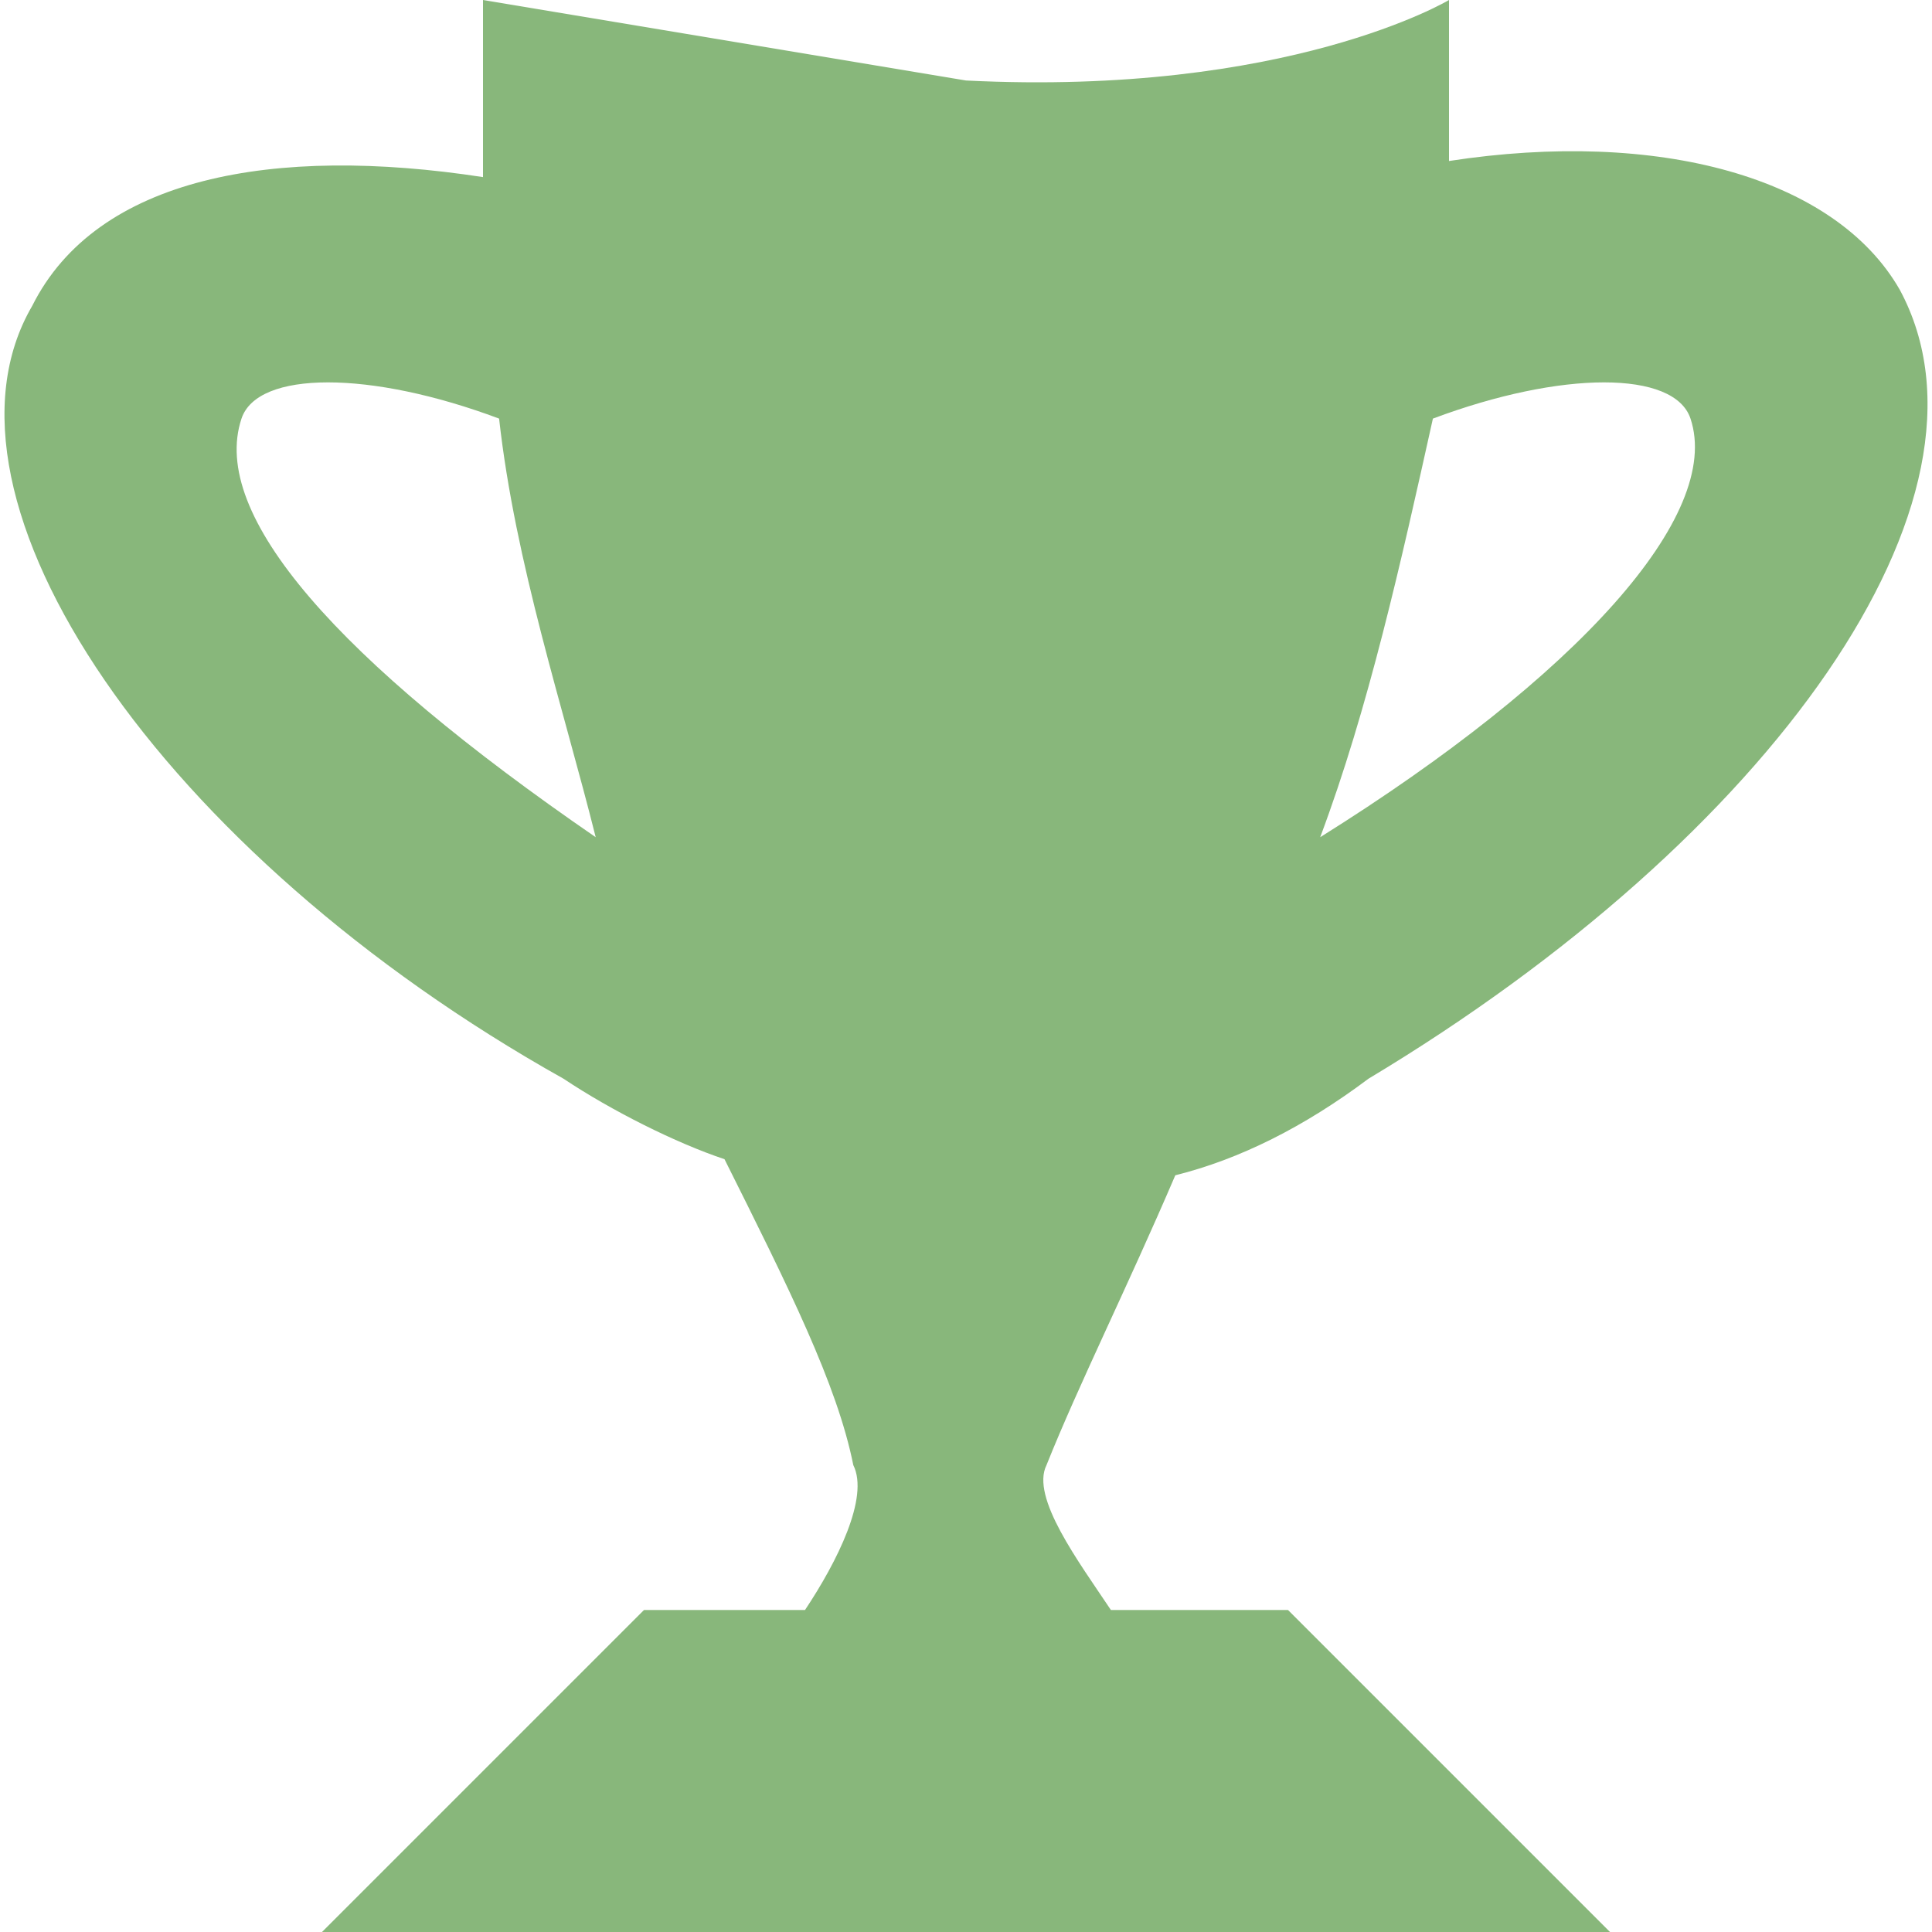
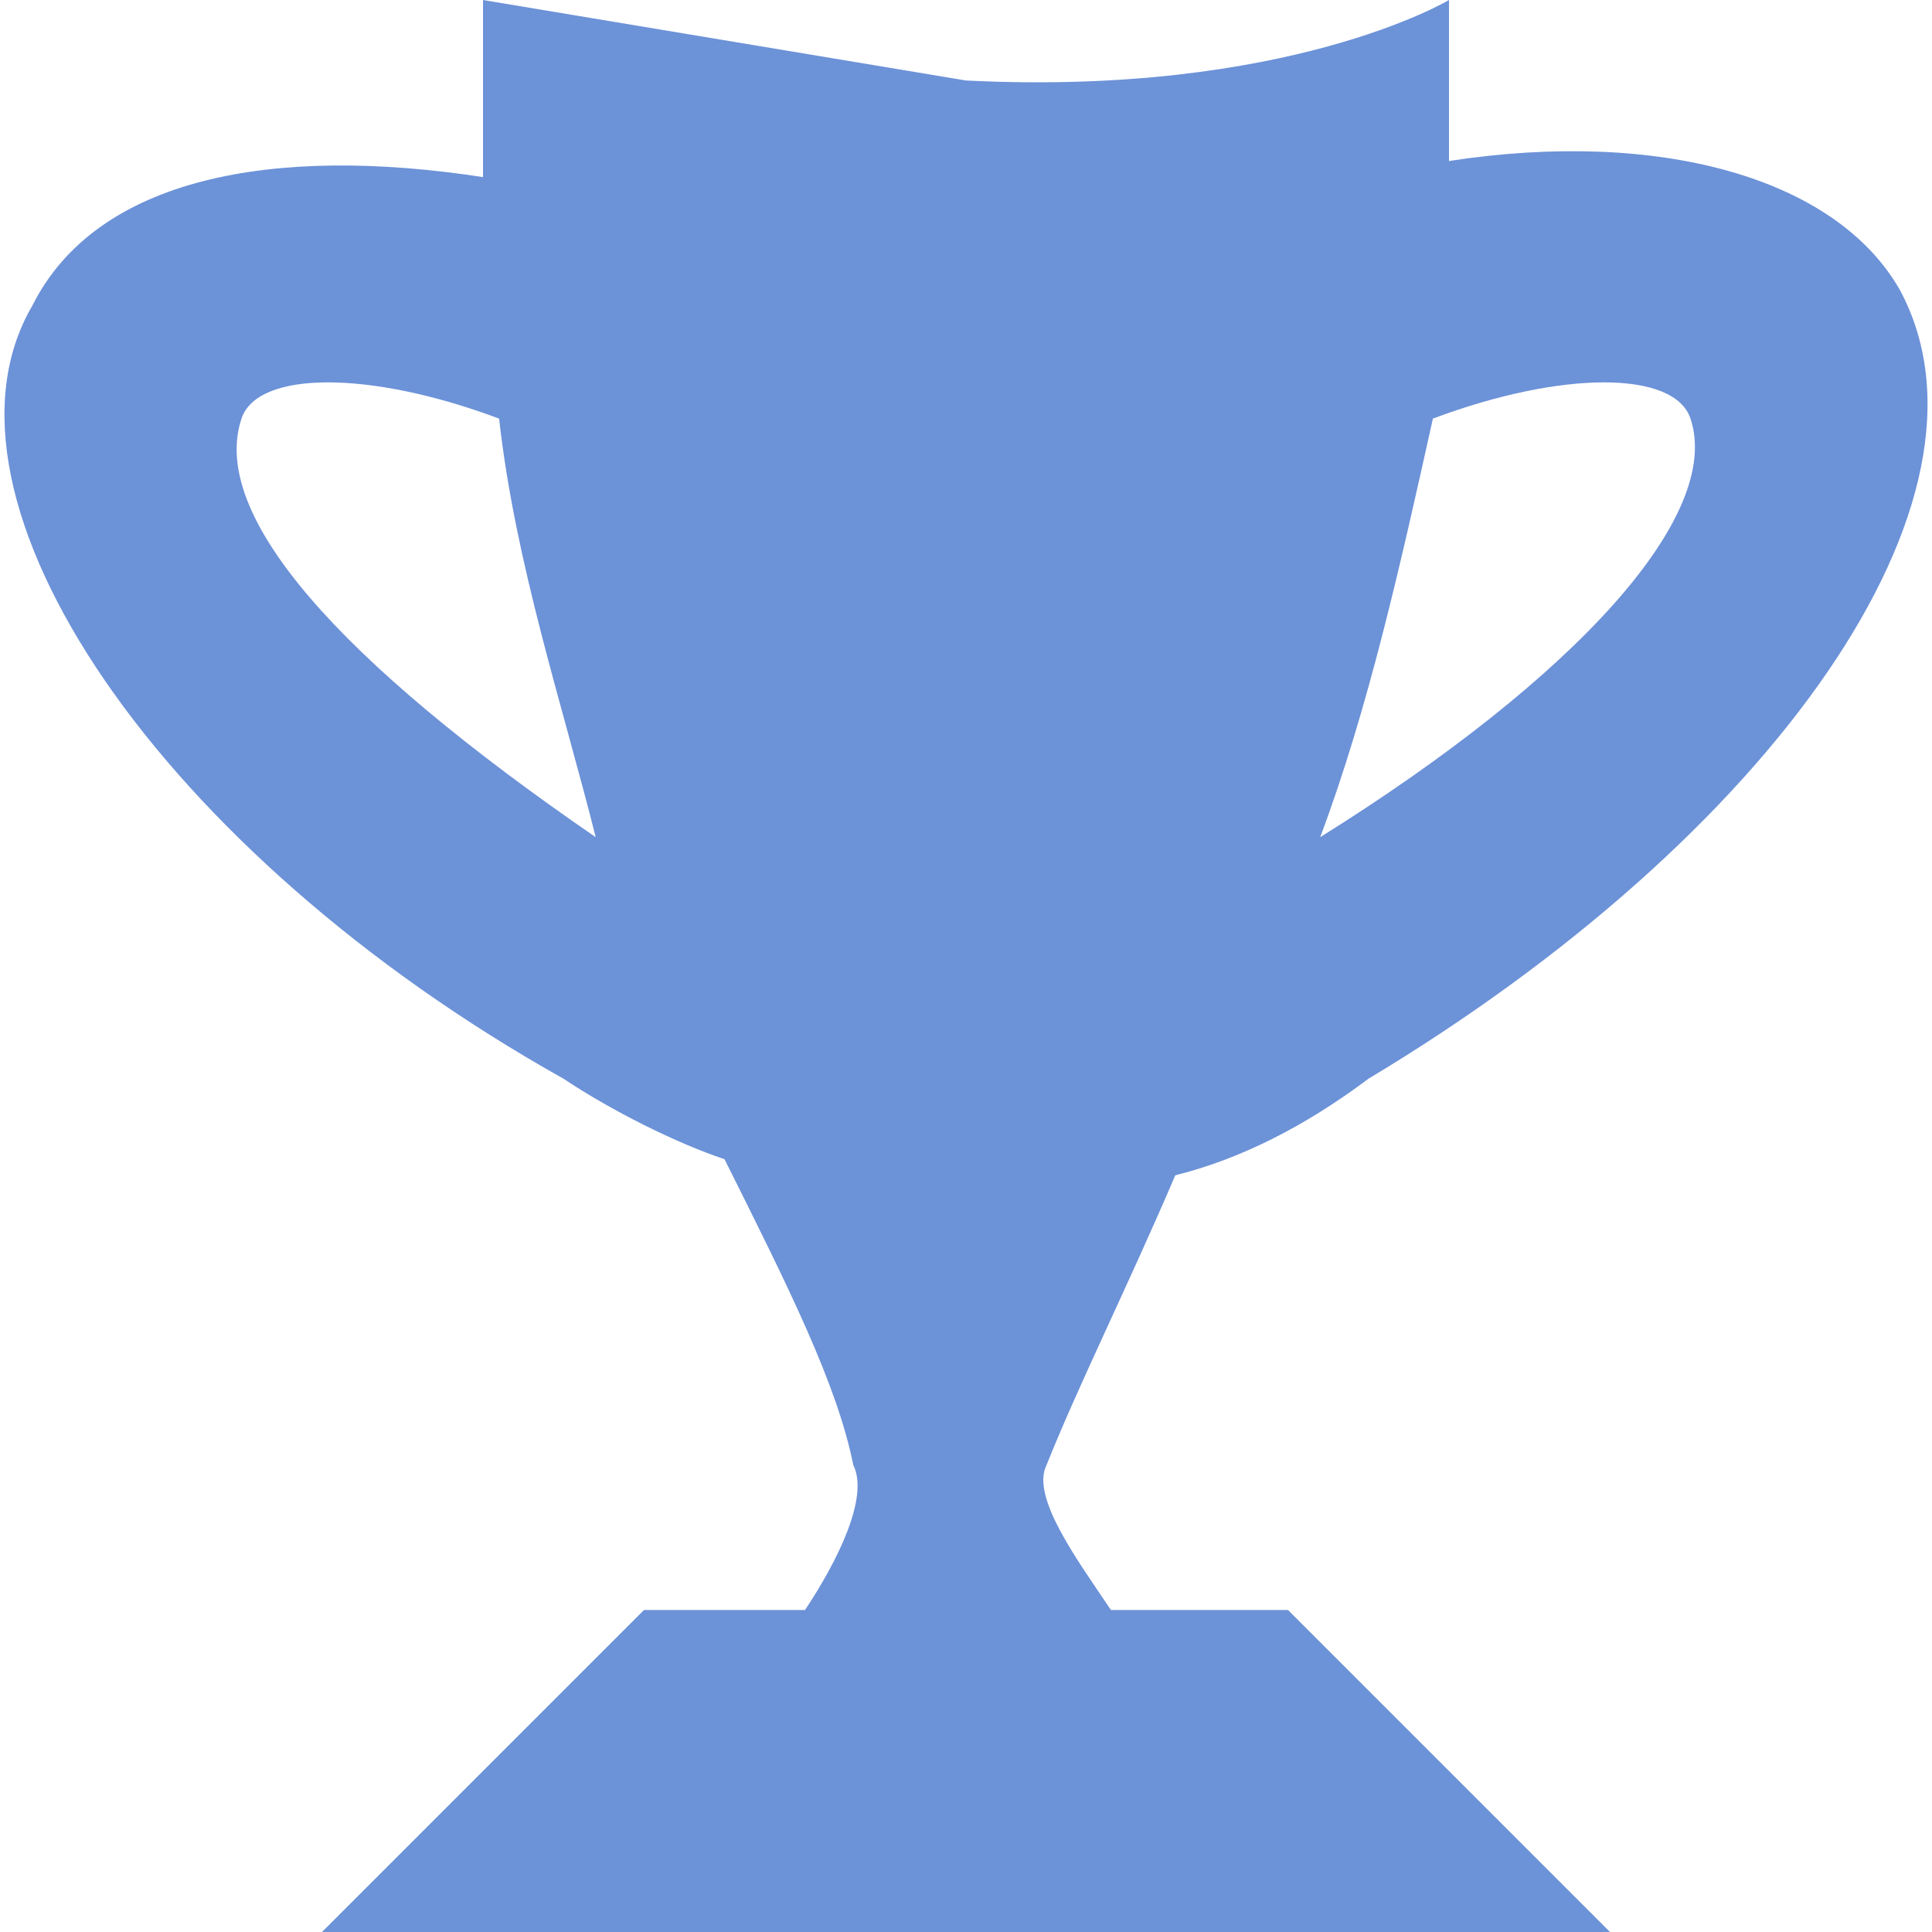
<svg xmlns="http://www.w3.org/2000/svg" width="12" height="12" viewBox="0 0 12 12" preserveAspectRatio="xMinYMid meet" overflow="visible">
-   <path d="M8.5 6.7c2.5-1.5 4-3.6 3.3-4.9-.4-.7-1.5-1-2.8-.8v-1s-1 .6-3 .5l-3-.5v1.1c-1.3-.2-2.4 0-2.8.8-.7 1.2.8 3.4 3.3 4.8.3.2.7.4 1 .5.4.8.7 1.4.8 1.9.1.2-.1.6-.3.9h-1l-2 2h8l-2-2h-1.1c-.2-.3-.5-.7-.4-.9.2-.5.5-1.1.8-1.8.4-.1.8-.3 1.2-.6zm-7-4.1c.1-.3.8-.3 1.6 0 .1.9.4 1.8.6 2.6-1.6-1.1-2.4-2-2.2-2.6zm2.6 3.7zm6.4-3.7c.2.6-.7 1.6-2.3 2.6.3-.8.5-1.7.7-2.6.8-.3 1.5-.3 1.6 0zm-2.7 3.7z" fill="#88b77b" />
+   <path d="M8.5 6.7c2.5-1.5 4-3.6 3.3-4.9-.4-.7-1.5-1-2.8-.8v-1s-1 .6-3 .5l-3-.5v1.1c-1.3-.2-2.4 0-2.8.8-.7 1.2.8 3.4 3.3 4.8.3.2.7.4 1 .5.4.8.7 1.4.8 1.9.1.2-.1.6-.3.9h-1l-2 2h8l-2-2h-1.1c-.2-.3-.5-.7-.4-.9.2-.5.5-1.1.8-1.8.4-.1.8-.3 1.2-.6zm-7-4.1c.1-.3.8-.3 1.6 0 .1.9.4 1.8.6 2.6-1.6-1.1-2.4-2-2.2-2.6zm2.6 3.7zm6.4-3.7c.2.6-.7 1.6-2.3 2.6.3-.8.5-1.7.7-2.6.8-.3 1.5-.3 1.6 0zm-2.7 3.7z" fill="#6c92d8" />
</svg>
